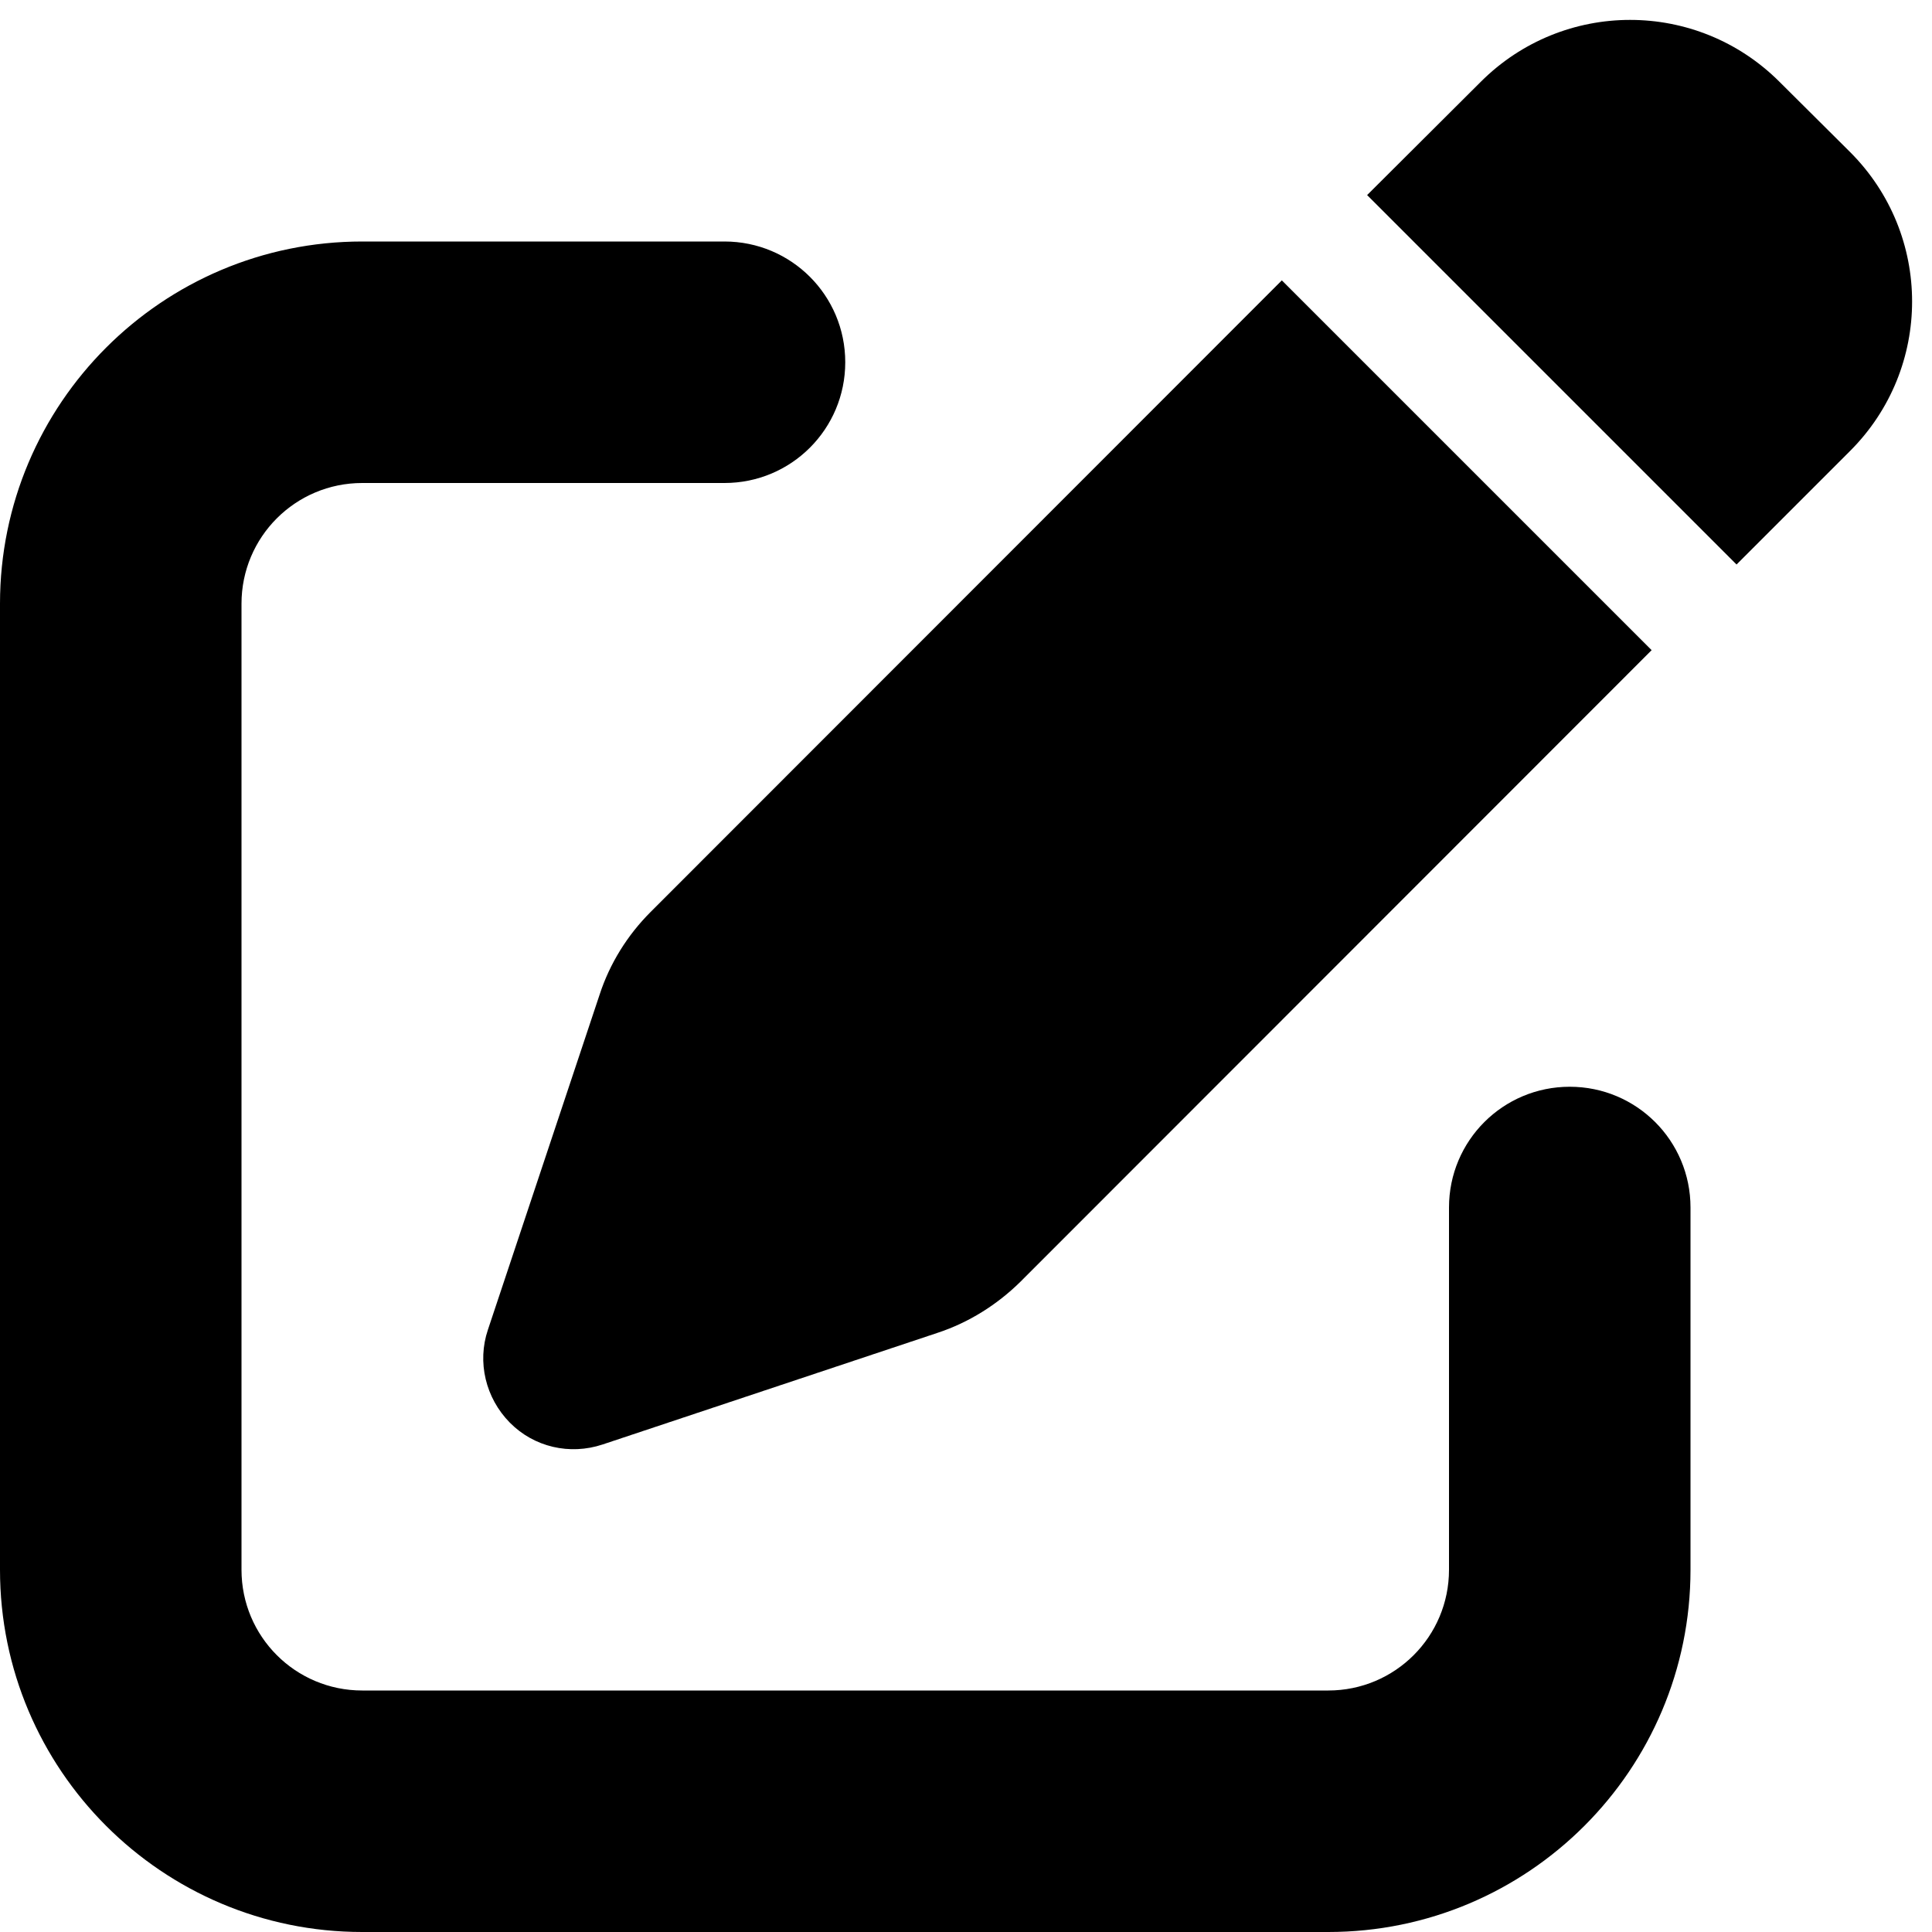
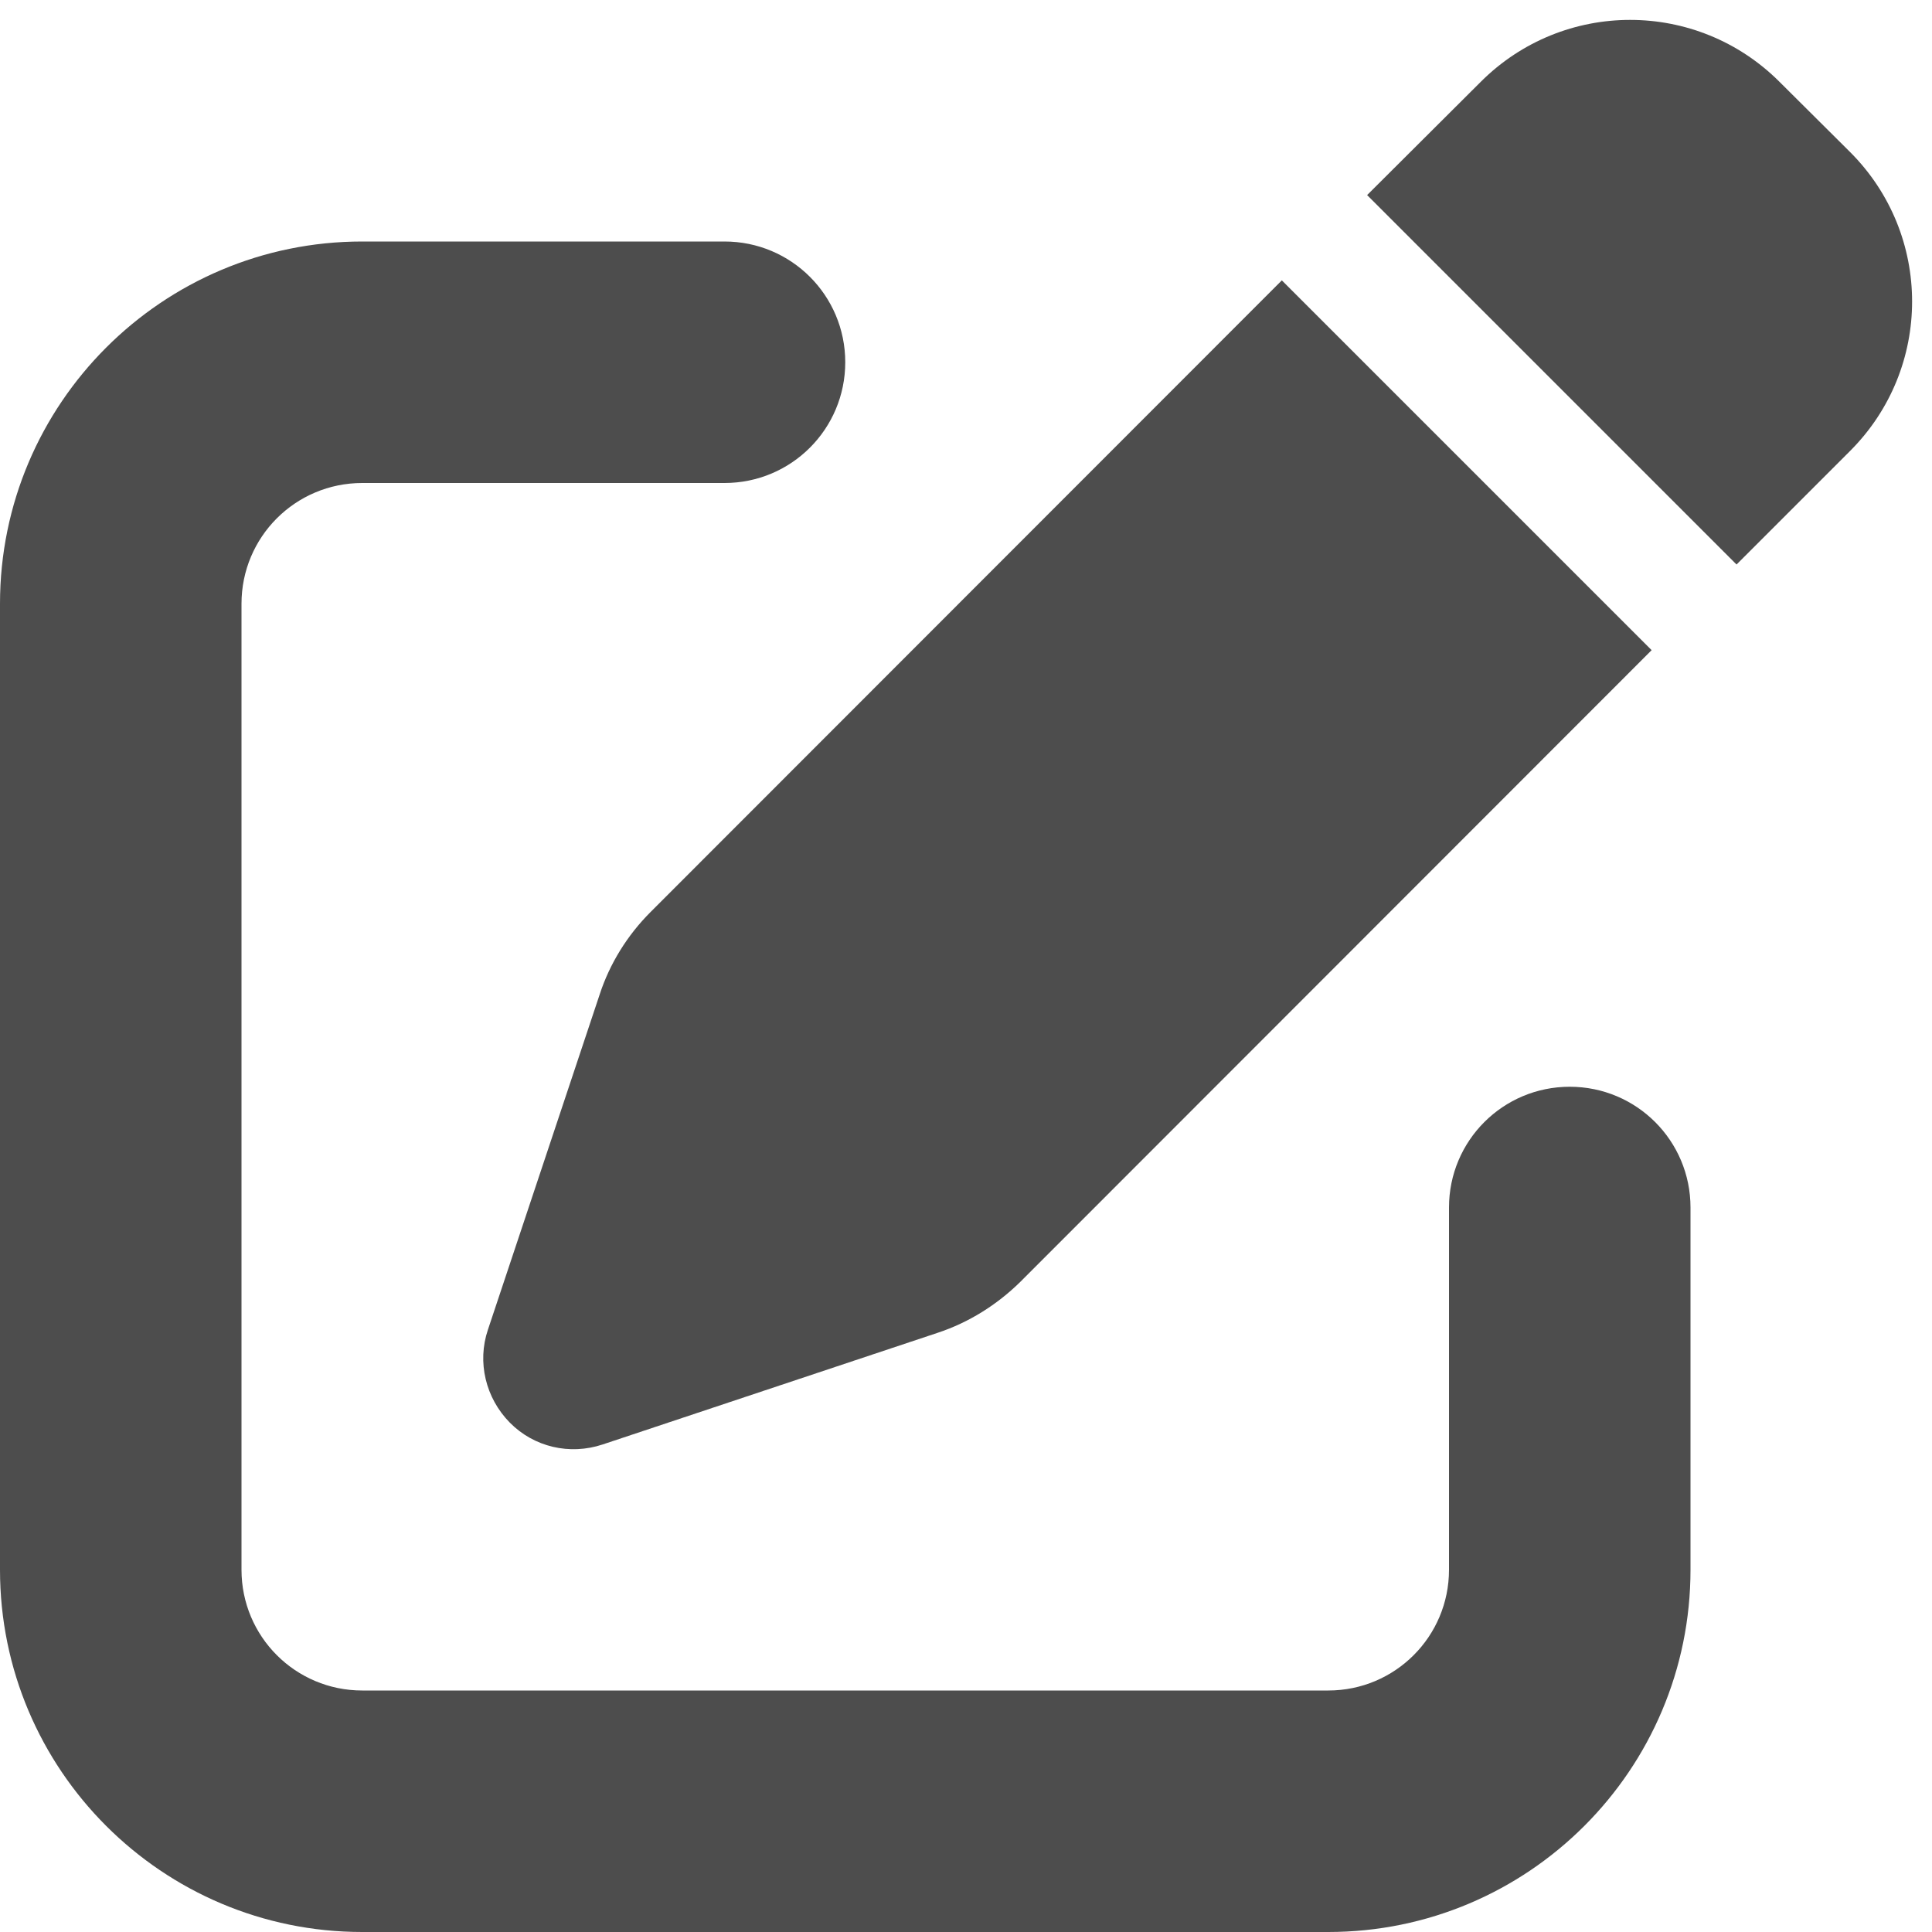
<svg xmlns="http://www.w3.org/2000/svg" viewBox="0 0 512 512">
-   <path d="M471.6 21.7c-21.9-21.9-57.3-21.9-79.2 0L362.3 51.7l97.9 97.9 30.1-30.1c21.9-21.9 21.9-57.3 0-79.2L471.6 21.7zm-299.2 220c-6.1 6.1-10.8 13.6-13.5 21.9l-29.6 88.8c-2.9 8.6-.6 18.1 5.8 24.6s15.9 8.7 24.6 5.8l88.8-29.6c8.2-2.7 15.7-7.4 21.9-13.5L437.7 172.3 339.7 74.3 172.4 241.7zM96 64C43 64 0 107 0 160L0 416c0 53 43 96 96 96l256 0c53 0 96-43 96-96l0-96c0-17.7-14.3-32-32-32s-32 14.3-32 32l0 96c0 17.7-14.3 32-32 32L96 448c-17.7 0-32-14.3-32-32l0-256c0-17.7 14.3-32 32-32l96 0c17.7 0 32-14.3 32-32s-14.3-32-32-32L96 64z" />
+   <path fill="#4d4d4d" d="M471.6 21.7c-21.9-21.9-57.3-21.9-79.2 0L362.3 51.7l97.9 97.9 30.1-30.1c21.9-21.9 21.9-57.3 0-79.2L471.6 21.7zm-299.2 220c-6.1 6.1-10.8 13.6-13.5 21.9l-29.6 88.8c-2.9 8.6-.6 18.1 5.8 24.6s15.9 8.7 24.6 5.8l88.8-29.6c8.2-2.7 15.7-7.4 21.9-13.5L437.7 172.3 339.7 74.3 172.4 241.7zM96 64C43 64 0 107 0 160L0 416c0 53 43 96 96 96l256 0c53 0 96-43 96-96l0-96c0-17.7-14.3-32-32-32s-32 14.3-32 32l0 96c0 17.7-14.3 32-32 32L96 448c-17.7 0-32-14.3-32-32l0-256c0-17.7 14.3-32 32-32l96 0c17.7 0 32-14.3 32-32s-14.3-32-32-32L96 64z" />
</svg>
